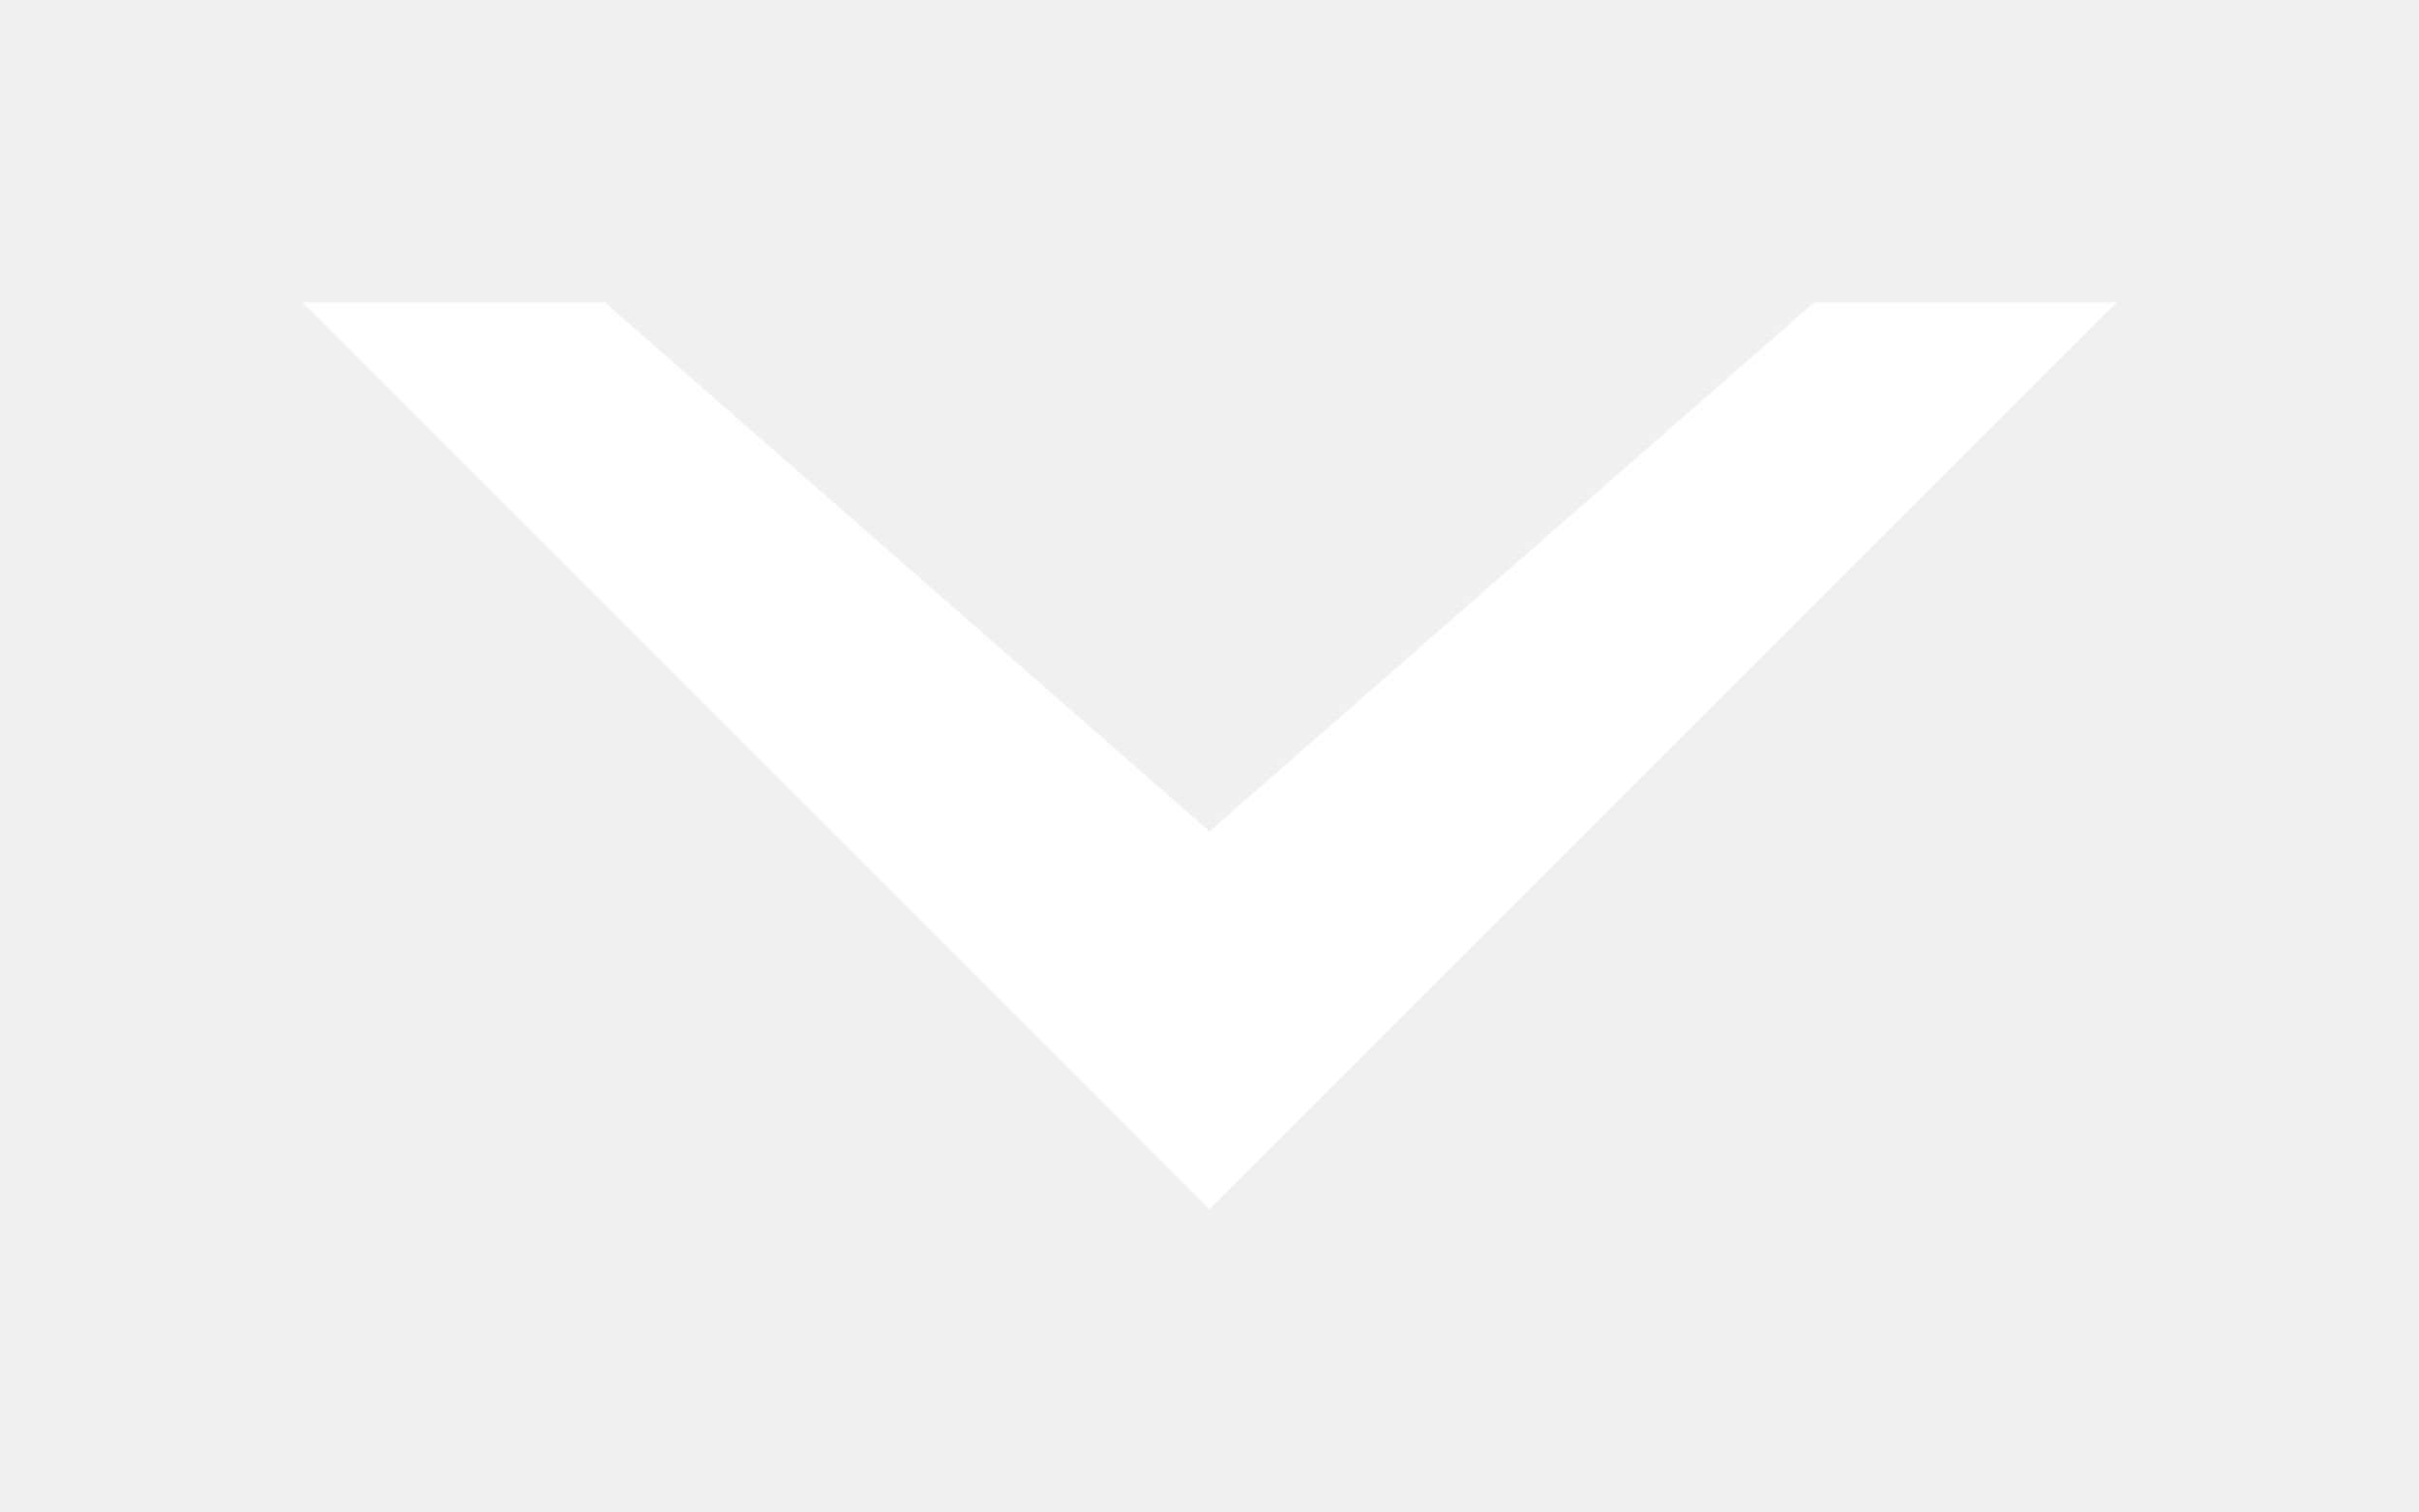
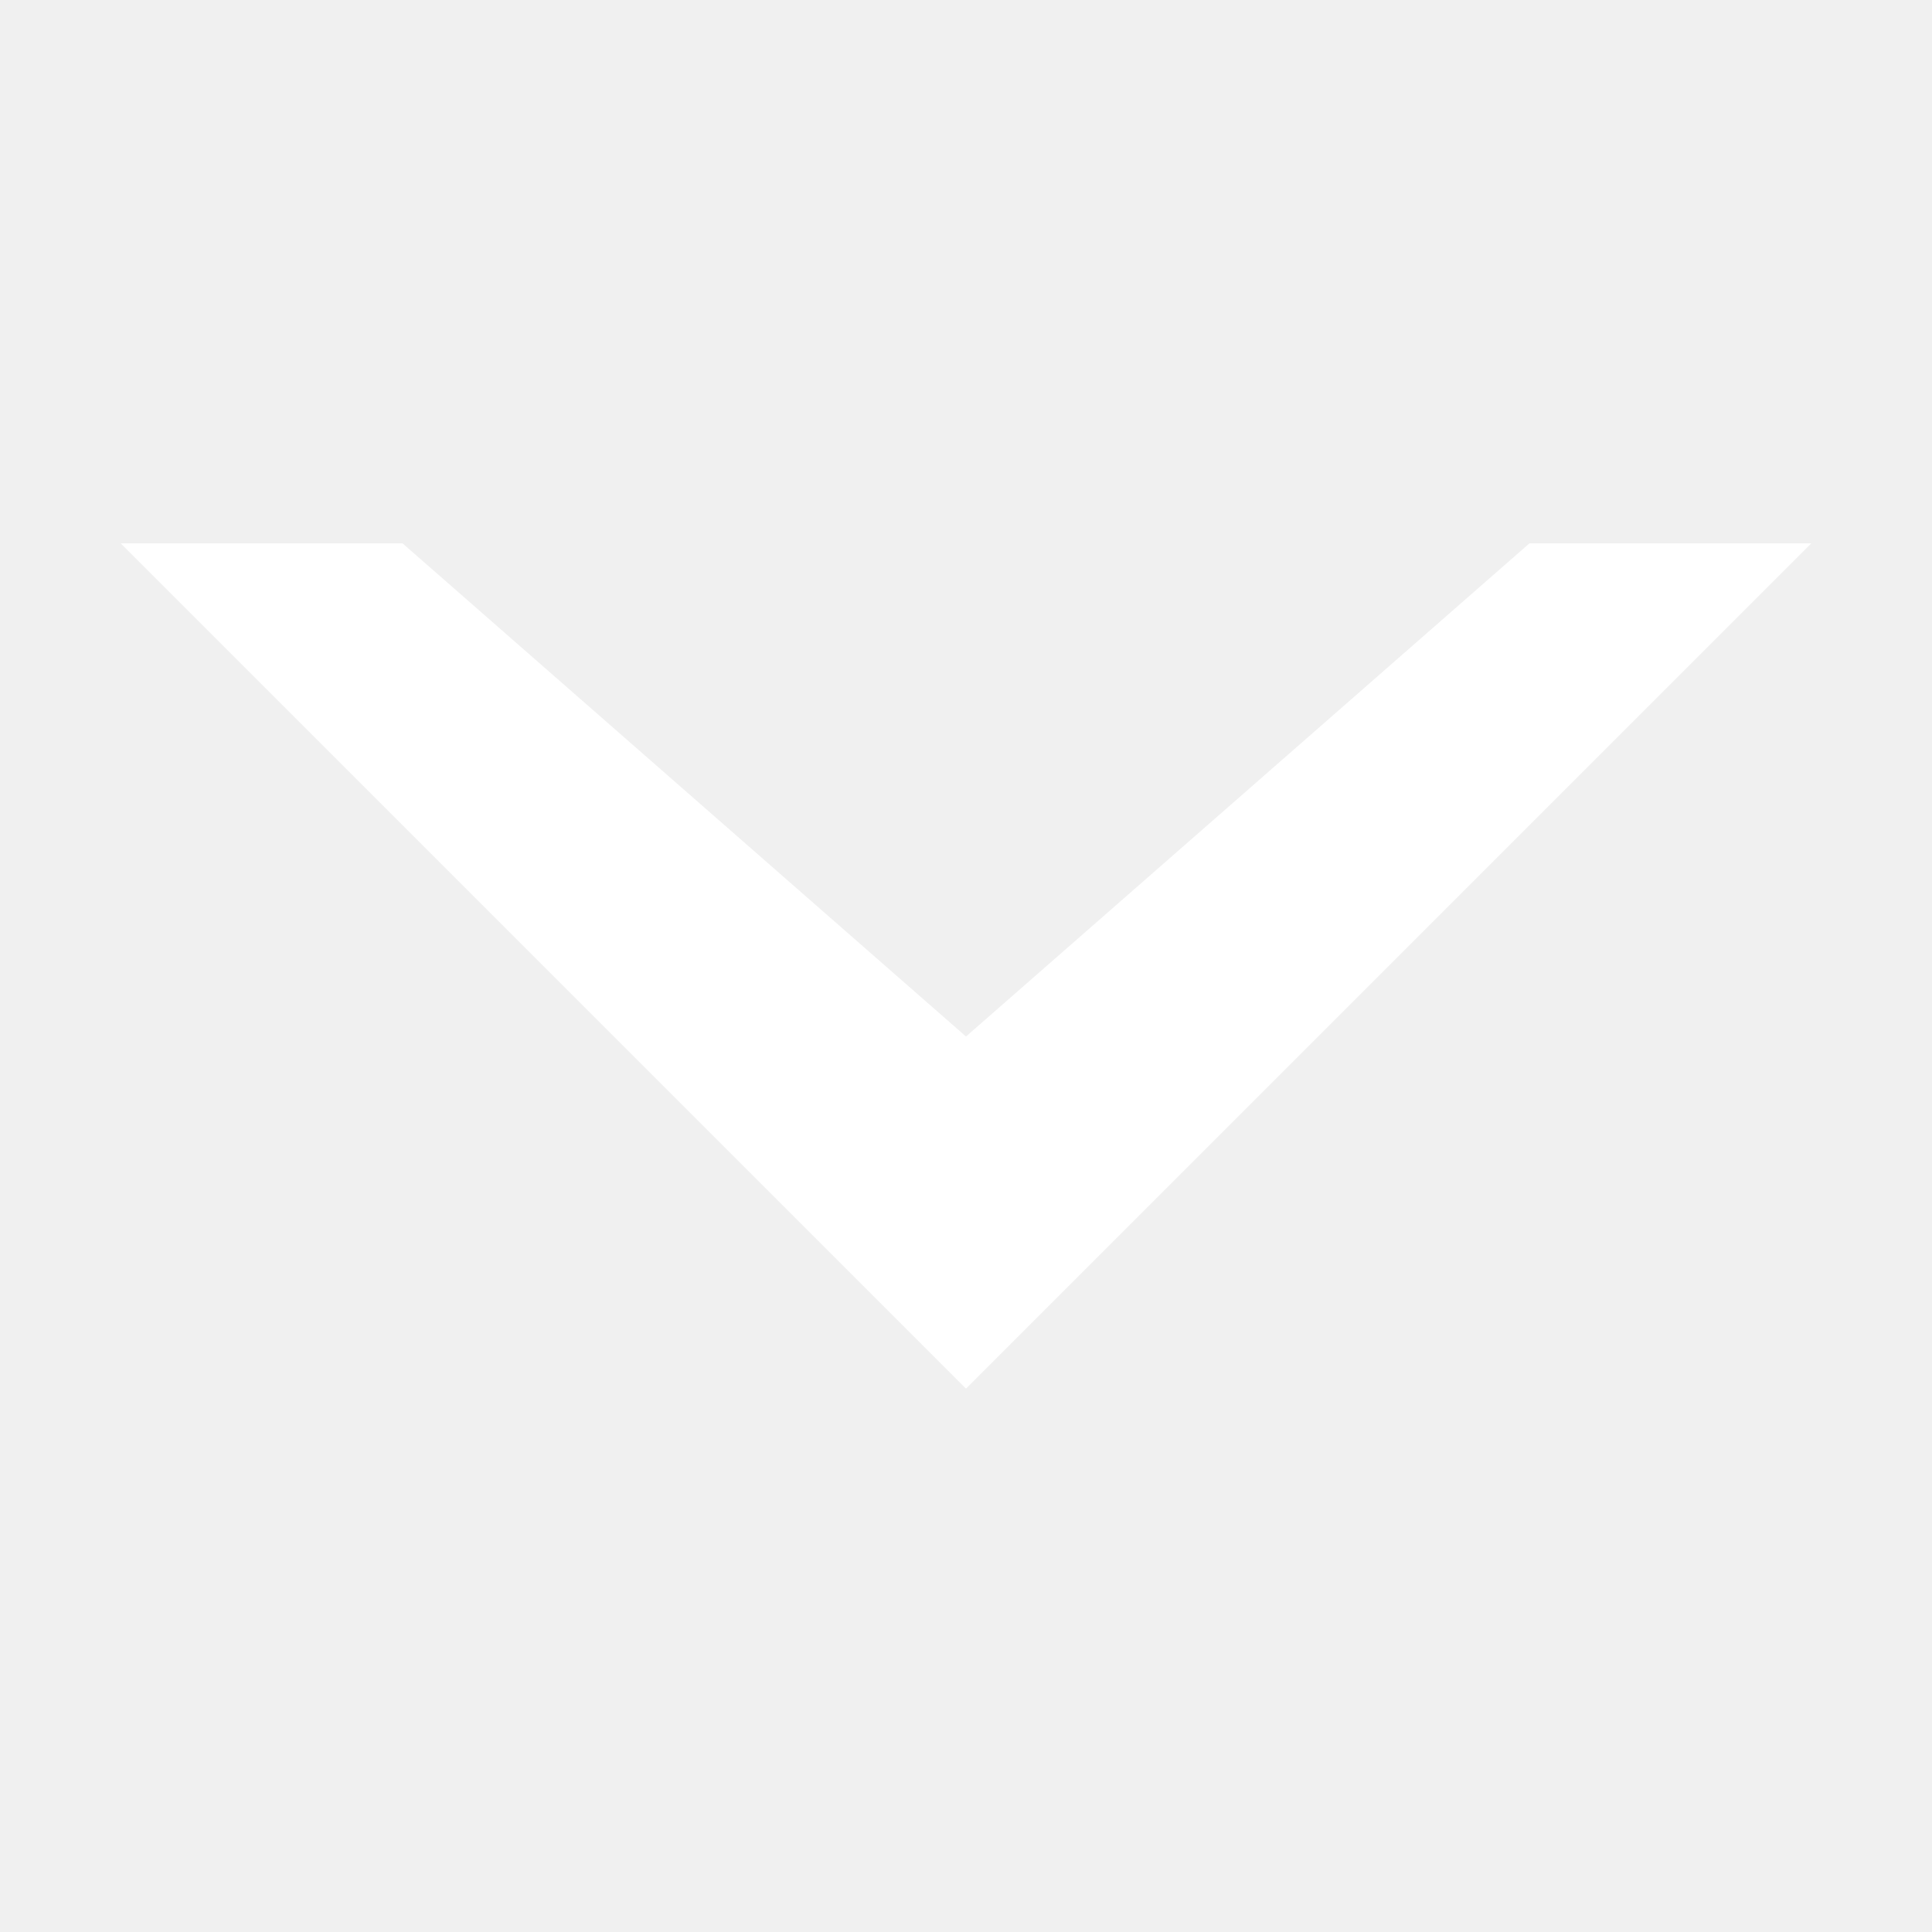
- <svg xmlns="http://www.w3.org/2000/svg" id="svg8" width="64" height="40" version="1.1" viewBox="0 0 16.933 10.583">
-   <path id="path1179" transform="matrix(.26458 0 0 .26458 0 -6.25e-5)" d="m8 8 24 24.002 24.002-24.002h-8.002l-16 14-16-14h-8z" fill="#fff" stroke-width="3.78" />
+ <svg xmlns="http://www.w3.org/2000/svg" id="svg8" width="32" height="32" version="1.1" viewBox="0 0 8.466 8.466">
+   <path id="path1179" d="m0.529 2.381 3.704 3.704 3.704-3.704h-1.235l-2.469 2.161-2.469-2.161z" fill="#fff" stroke-width=".583" />
</svg>
